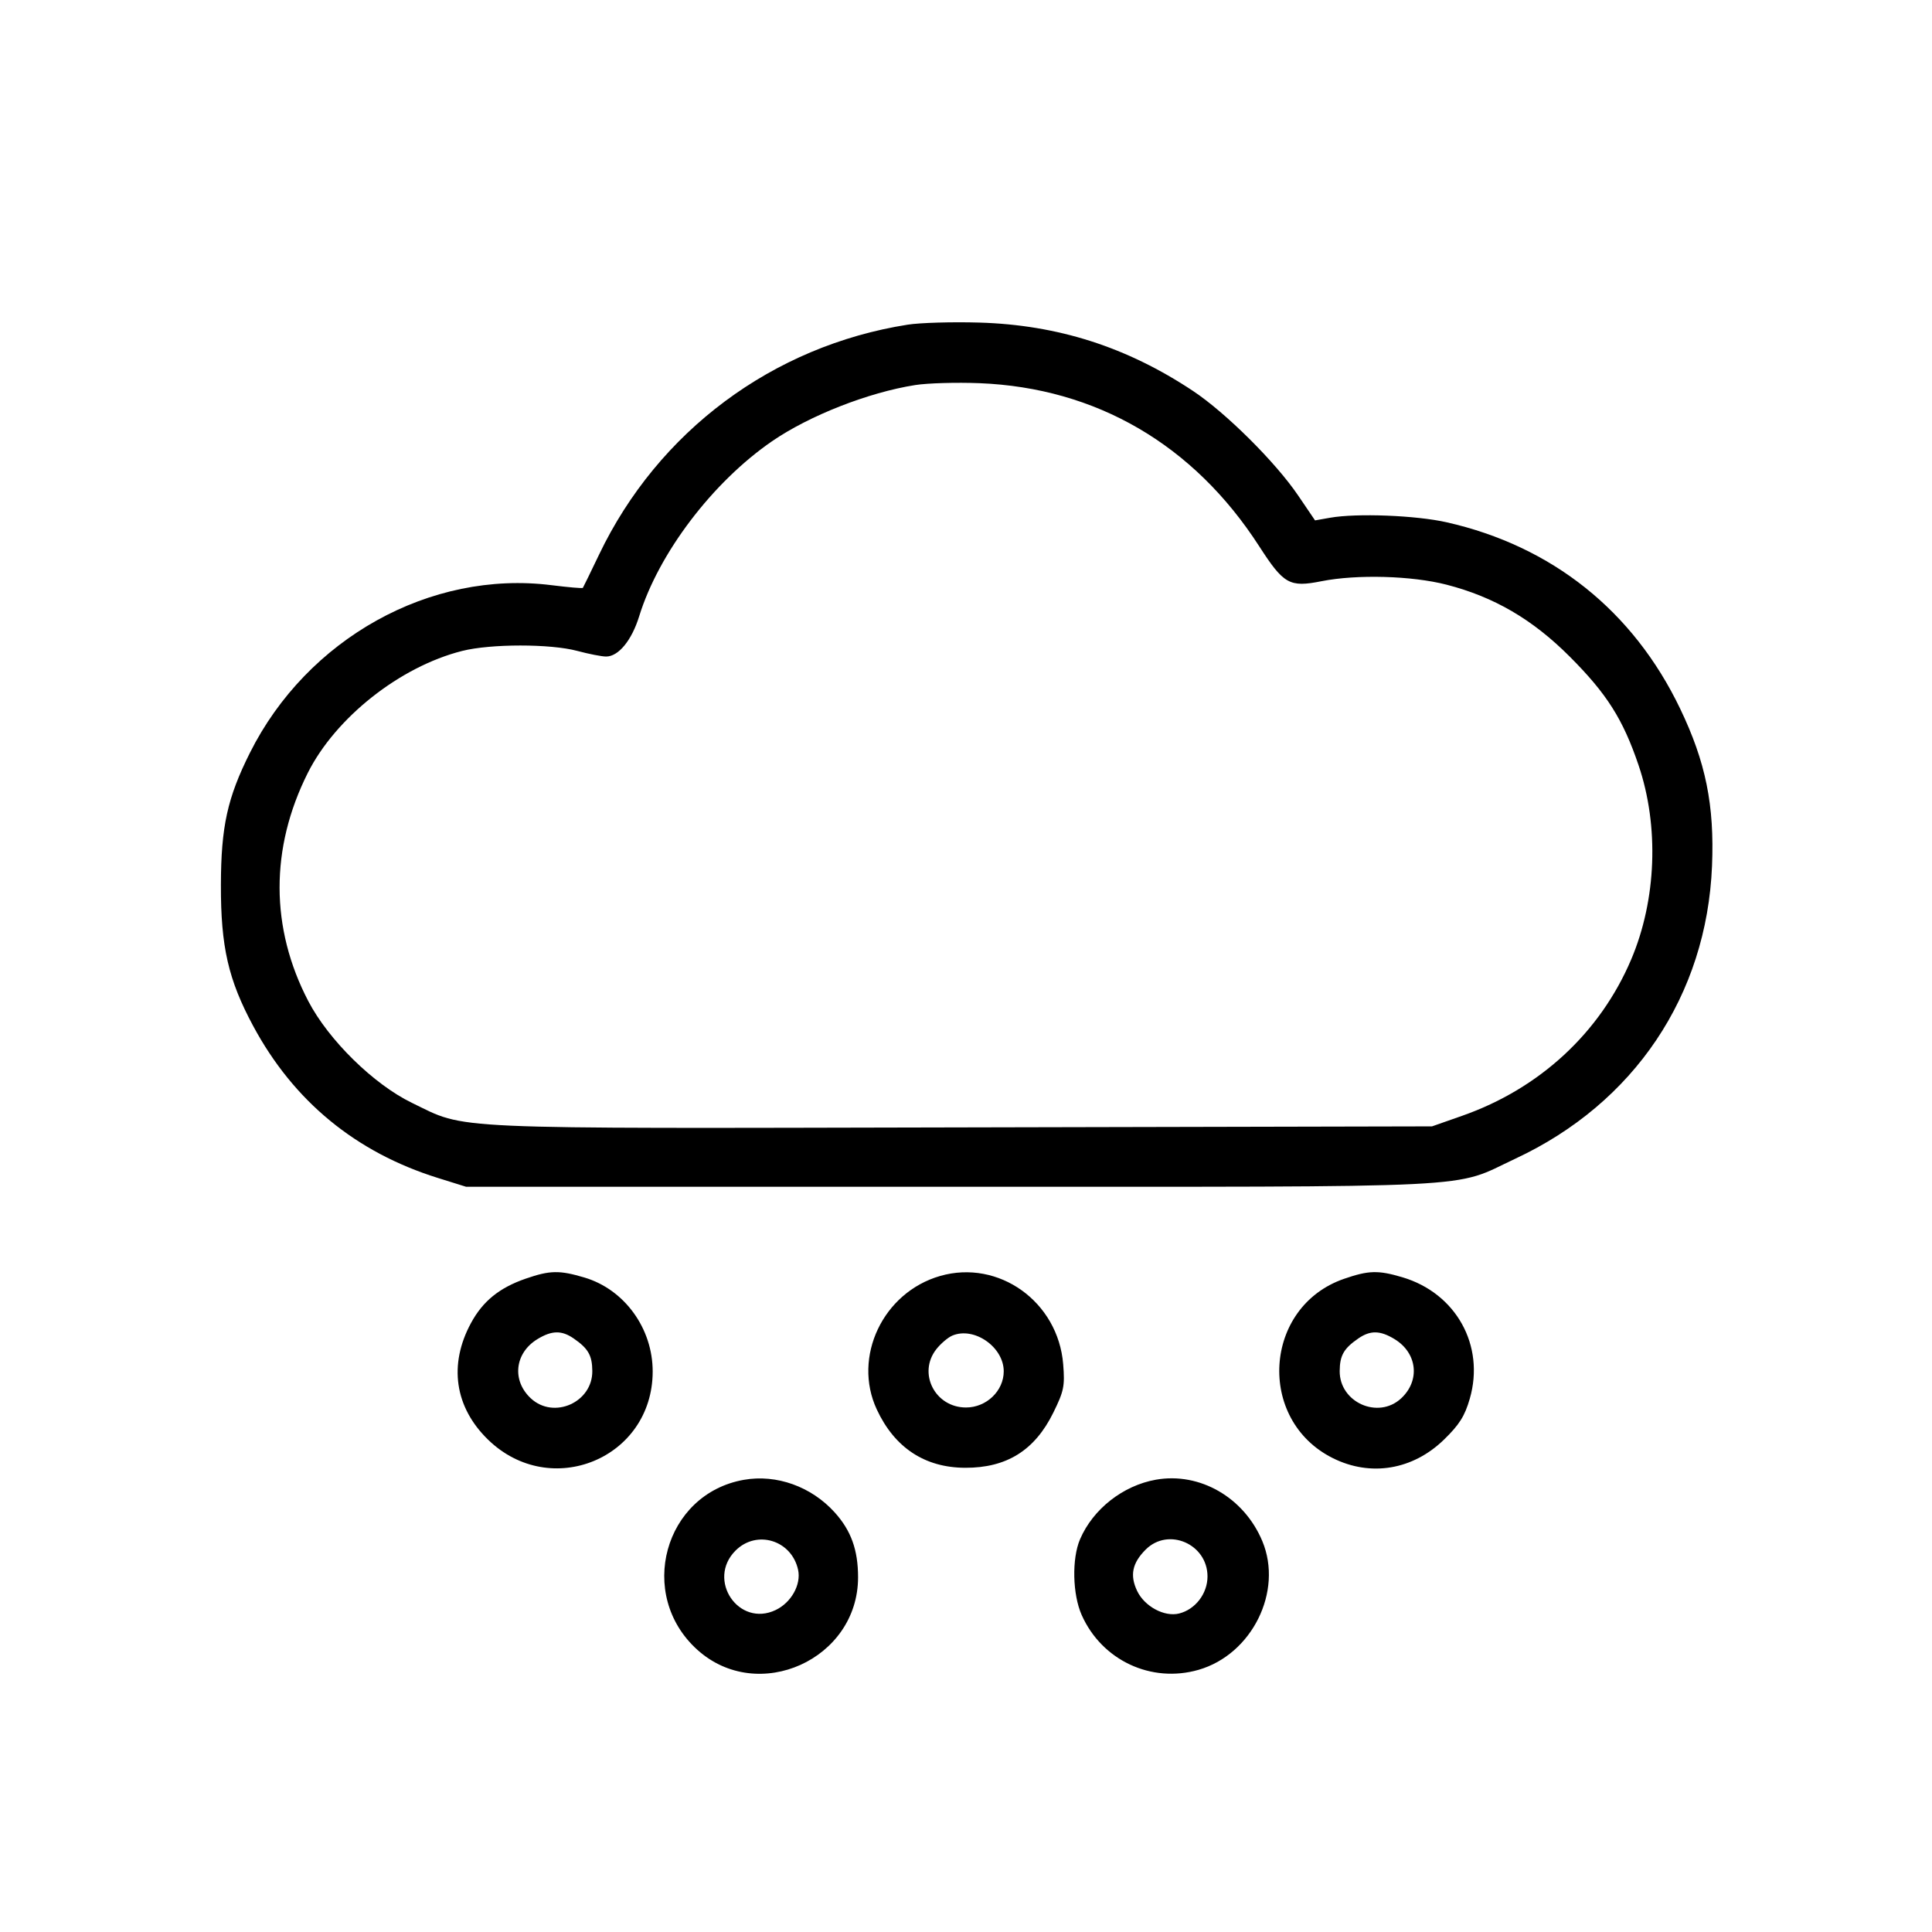
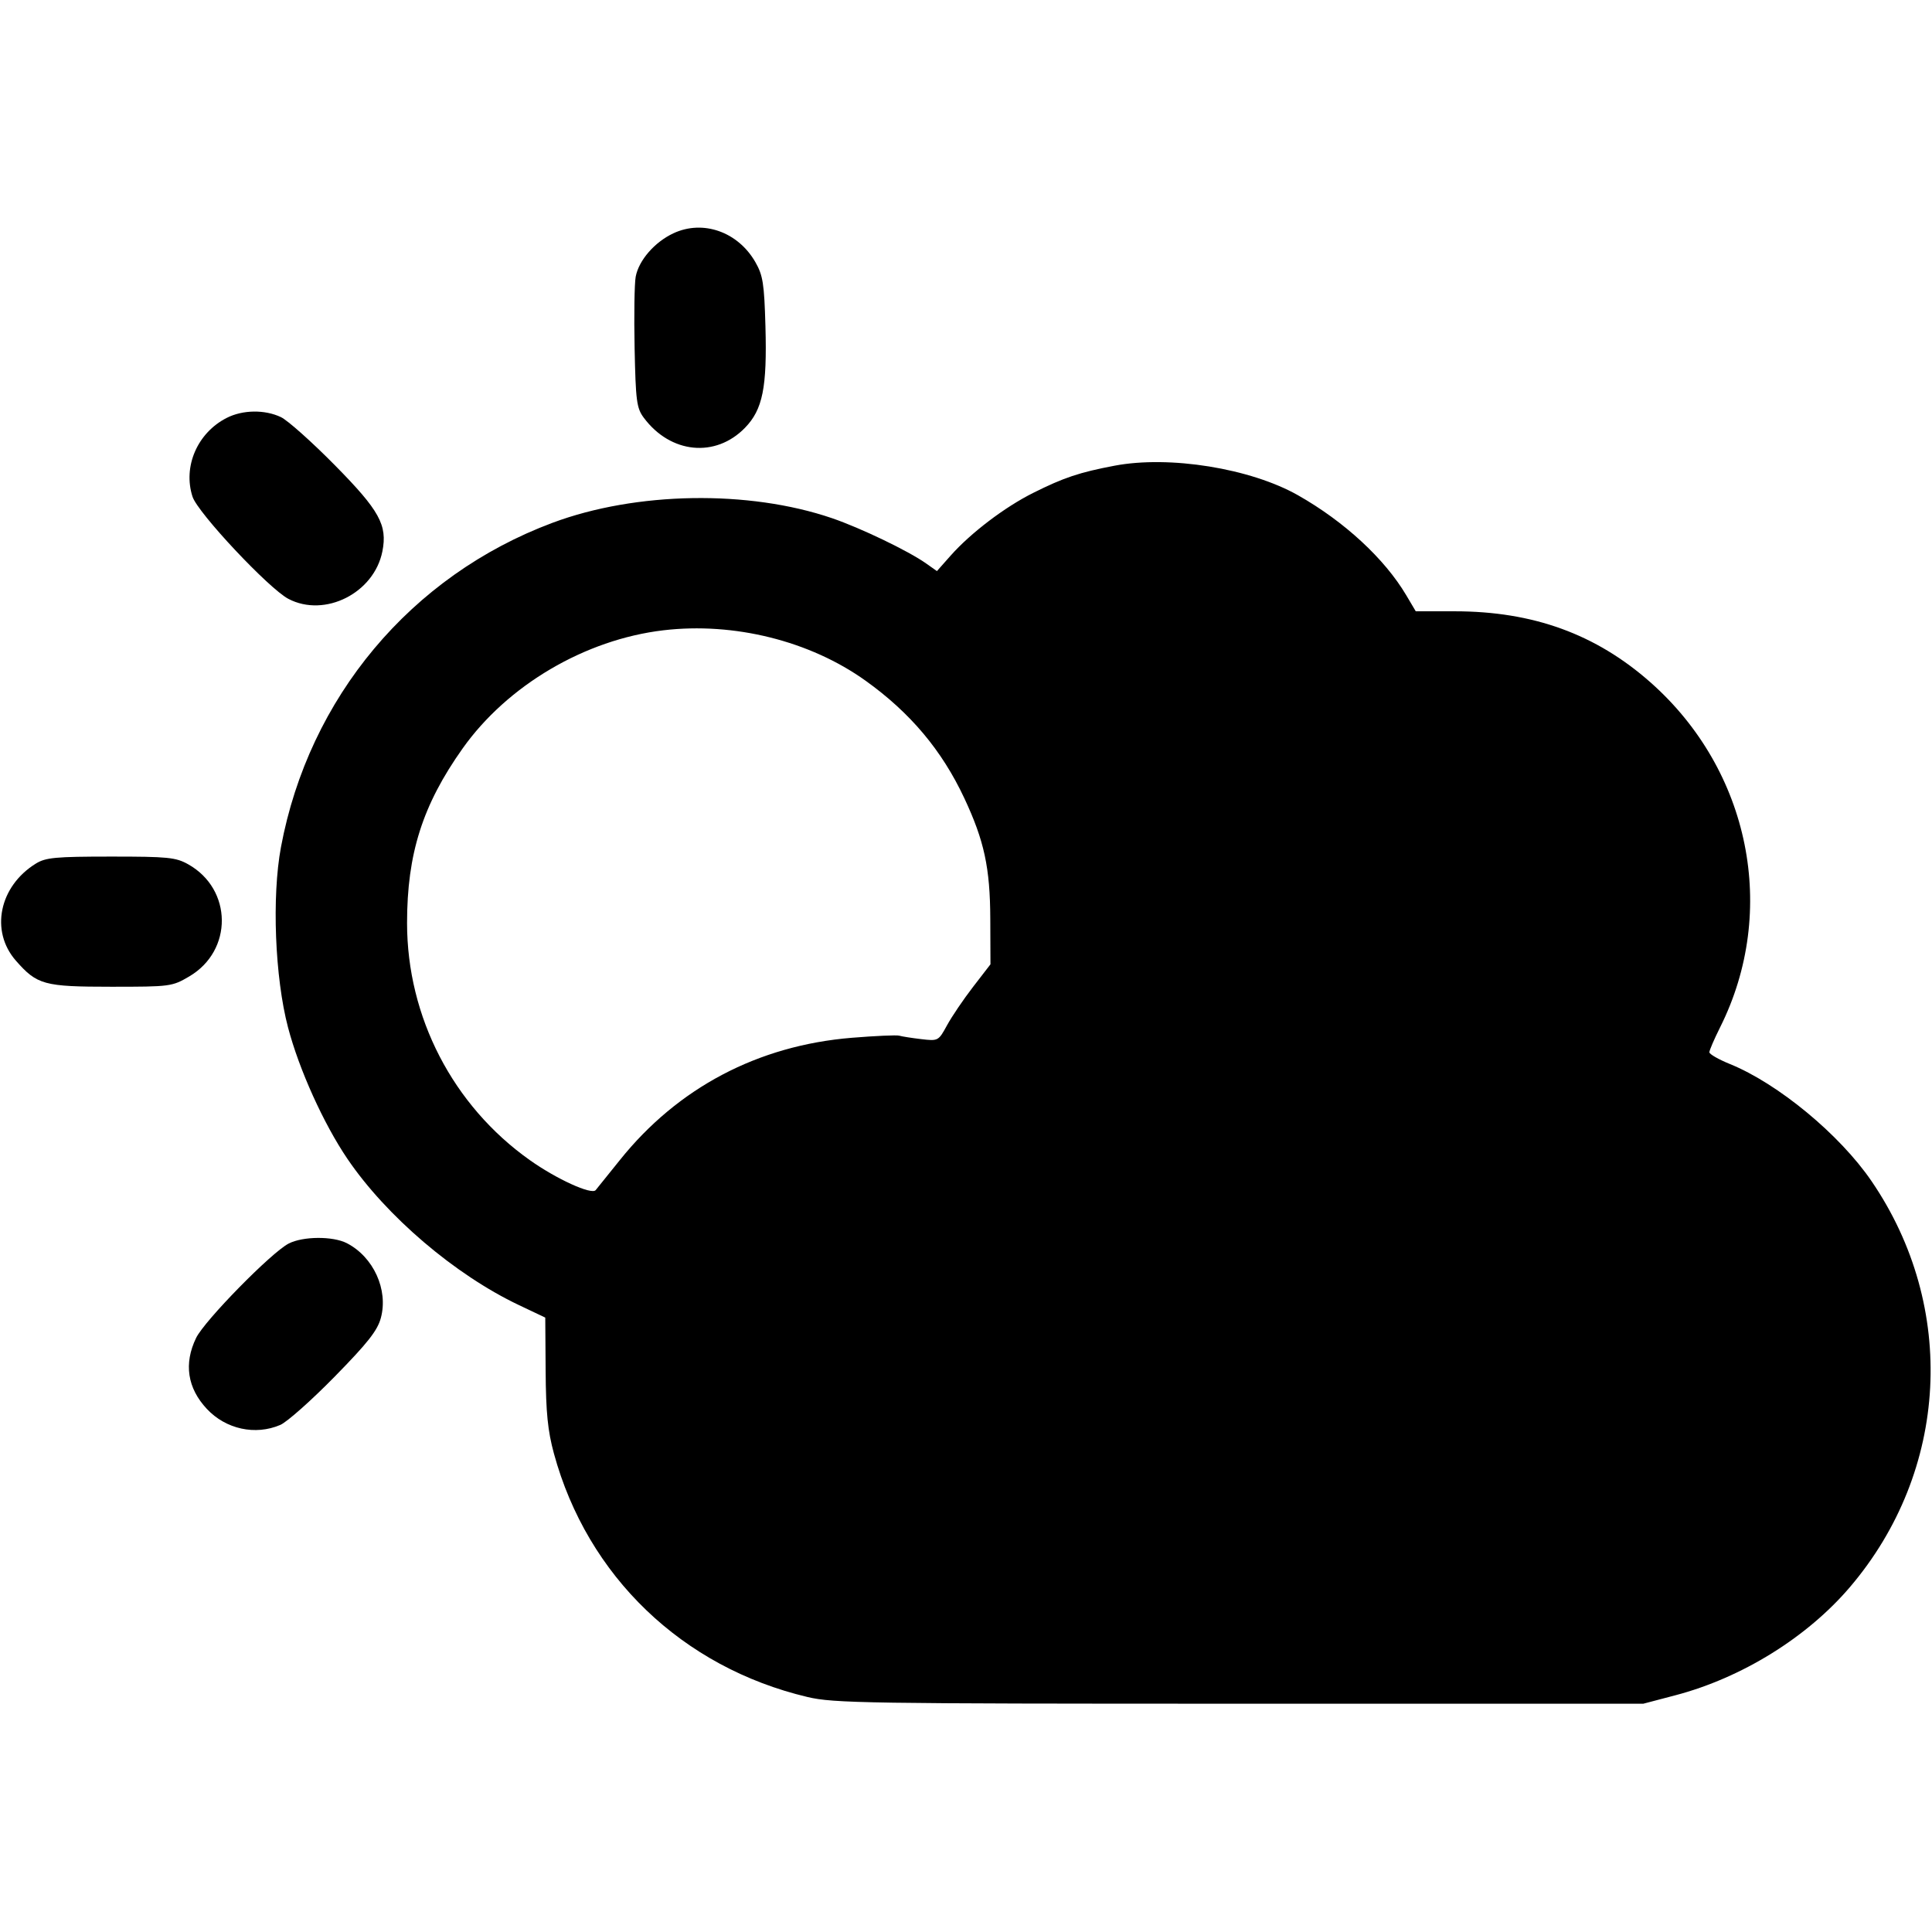
<svg xmlns="http://www.w3.org/2000/svg" width="512" height="512" viewBox="0 0 512 512" version="1.1">
-   <path d="M 240.539 86.042 C 204.760 91.675, 174.393 114.305, 158.754 146.988 C 156.514 151.670, 154.582 155.633, 154.461 155.796 C 154.340 155.959, 150.587 155.634, 146.120 155.074 C 114.051 151.053, 81.392 169.215, 66.232 199.500 C 60.251 211.448, 58.579 219.058, 58.541 234.500 C 58.500 250.907, 60.500 259.640, 67.110 271.924 C 77.818 291.824, 94.281 305.372, 116 312.157 L 123.500 314.500 252 314.500 C 396.160 314.500, 384.404 315.086, 401.619 307.045 C 433.113 292.334, 452.289 263.784, 453.703 229.500 C 454.367 213.393, 452.042 201.928, 445.234 187.760 C 432.802 161.882, 411.307 144.731, 383.391 138.414 C 375.256 136.573, 359.573 135.959, 352.500 137.205 L 348.500 137.909 344 131.280 C 338.016 122.464, 324.872 109.398, 316.162 103.608 C 298.629 91.952, 280.324 86.097, 259.500 85.486 C 252.350 85.276, 243.818 85.526, 240.539 86.042 M 242.539 102.043 C 230.135 103.994, 214.464 110.144, 204.597 116.934 C 188.850 127.767, 174.546 146.612, 169.388 163.318 C 167.413 169.715, 163.884 174.006, 160.614 173.988 C 159.451 173.982, 156.025 173.312, 153 172.500 C 145.866 170.585, 130.042 170.590, 122.460 172.509 C 105.981 176.680, 88.914 190.178, 81.552 204.864 C 71.557 224.800, 71.608 245.948, 81.697 265.300 C 87.092 275.649, 99.023 287.357, 109.189 292.278 C 123.959 299.428, 116.050 299.076, 254.753 298.773 L 379.500 298.500 387.500 295.692 C 408.031 288.486, 424.045 273.671, 432.286 254.258 C 438.989 238.468, 439.725 218.971, 434.230 202.770 C 430.096 190.583, 425.835 183.862, 416 174.012 C 406.149 164.147, 395.958 158.196, 383.355 154.947 C 374.127 152.569, 359.591 152.167, 350.203 154.029 C 341.731 155.710, 340.207 154.853, 333.676 144.729 C 316.315 117.816, 290.510 102.780, 259.566 101.547 C 253.480 101.304, 245.818 101.527, 242.539 102.043 M 139.332 338.851 C 132.330 341.271, 127.960 344.816, 124.812 350.630 C 118.842 361.657, 120.491 372.921, 129.336 381.521 C 145.921 397.647, 172.922 386.495, 172.968 363.500 C 172.992 352.048, 165.493 341.709, 154.878 338.556 C 148.248 336.588, 145.745 336.635, 139.332 338.851 M 249.139 338.147 C 233.995 342.506, 225.880 359.610, 232.358 373.521 C 237.079 383.660, 245.081 388.941, 255.782 388.978 C 266.773 389.016, 274.219 384.363, 279.130 374.387 C 281.949 368.661, 282.220 367.334, 281.755 361.540 C 280.425 344.972, 264.676 333.677, 249.139 338.147 M 356.183 338.902 C 334.793 346.289, 332.921 376.307, 353.220 386.422 C 363.232 391.411, 374.405 389.551, 382.664 381.521 C 386.742 377.555, 388.182 375.271, 389.513 370.653 C 393.571 356.572, 385.876 342.714, 371.655 338.490 C 365.228 336.581, 362.707 336.649, 356.183 338.902 M 142.420 354.885 C 136.395 358.559, 135.589 365.861, 140.686 370.585 C 146.770 376.224, 157.037 371.647, 156.968 363.327 C 156.934 359.196, 155.883 357.361, 152.027 354.704 C 148.838 352.506, 146.242 352.555, 142.420 354.885 M 252.388 353.942 C 251.227 354.432, 249.314 356.057, 248.138 357.552 C 243.147 363.896, 247.780 373, 256 373 C 261.417 373, 266 368.605, 266 363.410 C 266 356.970, 258.151 351.510, 252.388 353.942 M 359.973 354.704 C 356.117 357.361, 355.066 359.196, 355.032 363.327 C 354.963 371.647, 365.230 376.224, 371.314 370.585 C 376.411 365.861, 375.605 358.559, 369.580 354.885 C 365.758 352.555, 363.162 352.506, 359.973 354.704 M 197.147 392.165 C 175.985 395.890, 168.651 422.651, 184.802 437.210 C 200.897 451.720, 227.398 439.768, 227.397 418 C 227.397 410.747, 225.546 405.610, 221.198 400.797 C 215.015 393.953, 205.791 390.643, 197.147 392.165 M 306.344 392.131 C 297.611 393.670, 289.649 399.920, 286.219 407.927 C 284.016 413.070, 284.226 422.544, 286.664 428.011 C 292.015 440.009, 305.086 446.135, 317.624 442.522 C 331.797 438.436, 340.085 421.712, 334.527 408.411 C 329.700 396.857, 317.969 390.081, 306.344 392.131 M 194.923 410.923 C 187.189 418.657, 195.759 431.346, 205.560 426.673 C 209.698 424.699, 212.360 419.916, 211.500 416 C 209.776 408.150, 200.528 405.318, 194.923 410.923 M 303.616 410.657 C 300.048 414.224, 299.378 417.472, 301.354 421.616 C 303.317 425.732, 308.596 428.569, 312.480 427.594 C 316.788 426.513, 320 422.320, 320 417.777 C 320 409.171, 309.615 404.658, 303.616 410.657" stroke="none" fill="black" fill-rule="evenodd" />
+   <path d="M 178.459 61.825 C 173.480 64.154, 169.281 68.988, 168.466 73.327 C 168.129 75.125, 167.999 83.630, 168.177 92.228 C 168.466 106.231, 168.718 108.155, 170.592 110.681 C 177.674 120.226, 189.613 121.418, 197.439 113.360 C 202.128 108.532, 203.303 102.695, 202.850 86.485 C 202.533 75.174, 202.190 72.982, 200.190 69.483 C 195.587 61.431, 186.299 58.157, 178.459 61.825 M 60.071 110.752 C 52.307 114.711, 48.433 123.651, 51.022 131.633 C 52.410 135.914, 71.265 156.004, 76.429 158.705 C 86.097 163.761, 99.154 157.161, 101.336 146.115 C 102.710 139.156, 100.580 135.295, 88.743 123.291 C 82.664 117.125, 76.230 111.388, 74.444 110.541 C 70.155 108.505, 64.308 108.591, 60.071 110.752 M 295.360 123.417 C 286.051 125.184, 281.929 126.562, 273.812 130.620 C 266.247 134.401, 257.234 141.252, 251.897 147.278 L 248.294 151.346 245.397 149.298 C 240.730 146, 228.062 139.909, 220.500 137.326 C 198.403 129.780, 168.550 130.276, 146.400 138.556 C 108.892 152.578, 81.858 184.873, 74.457 224.500 C 72.009 237.607, 72.848 259.035, 76.329 272.277 C 79.264 283.443, 85.759 297.809, 92.082 307.121 C 102.401 322.317, 120.584 337.822, 137.500 345.852 L 144.500 349.175 144.599 363.338 C 144.676 374.370, 145.162 379.201, 146.795 385.198 C 155.650 417.709, 180.812 441.868, 214 449.725 C 220.940 451.367, 229.495 451.500, 328.500 451.500 L 435.500 451.500 444 449.264 C 461.615 444.631, 478.896 433.920, 490.247 420.600 C 516.492 389.803, 518.797 346.434, 495.967 313 C 487.545 300.665, 471.200 287.154, 458.430 281.972 C 455.443 280.759, 453 279.357, 453 278.855 C 453 278.354, 454.287 275.368, 455.861 272.221 C 471.293 241.357, 463.783 204.173, 437.402 180.839 C 422.952 168.057, 406.274 162, 385.530 162 L 375.190 162 372.674 157.750 C 366.944 148.071, 356.275 138.215, 343.994 131.254 C 331.390 124.109, 309.929 120.651, 295.360 123.417 M 175.810 167.034 C 155.054 169.482, 134.472 181.600, 122.583 198.372 C 111.988 213.319, 107.872 226.258, 107.875 244.616 C 107.878 269.511, 120.023 292.984, 140.372 307.421 C 147.490 312.471, 156.765 316.702, 157.858 315.396 C 158.270 314.903, 161.150 311.326, 164.257 307.446 C 179.622 288.260, 200.889 277.048, 225.758 275.021 C 231.990 274.513, 237.632 274.262, 238.295 274.464 C 238.958 274.665, 241.565 275.075, 244.089 275.374 C 248.638 275.913, 248.698 275.881, 250.974 271.709 C 252.236 269.394, 255.342 264.813, 257.875 261.528 L 262.482 255.556 262.437 243.528 C 262.388 229.989, 260.841 222.805, 255.540 211.500 C 249.592 198.816, 241.223 188.864, 229.377 180.387 C 214.638 169.841, 194.524 164.827, 175.810 167.034 M 9.500 228.861 C -0.228 234.869, -2.668 246.753, 4.216 254.593 C 9.837 260.995, 11.668 261.495, 29.500 261.498 C 45.136 261.500, 45.606 261.438, 50.154 258.764 C 61.783 251.928, 61.634 235.659, 49.881 229.053 C 46.597 227.207, 44.525 227, 29.364 227.004 C 14.696 227.007, 12.109 227.249, 9.500 228.861 M 76.500 329.556 C 71.911 331.917, 54.200 349.978, 51.973 354.566 C 48.672 361.367, 49.652 367.853, 54.814 373.373 C 59.846 378.756, 67.662 380.460, 74.282 377.619 C 76.052 376.859, 82.517 371.122, 88.648 364.869 C 97.484 355.857, 100.032 352.619, 100.936 349.250 C 102.938 341.794, 98.986 333.113, 91.931 329.464 C 88.239 327.555, 80.296 327.603, 76.500 329.556" stroke="none" fill="black" fill-rule="evenodd" />
</svg>
